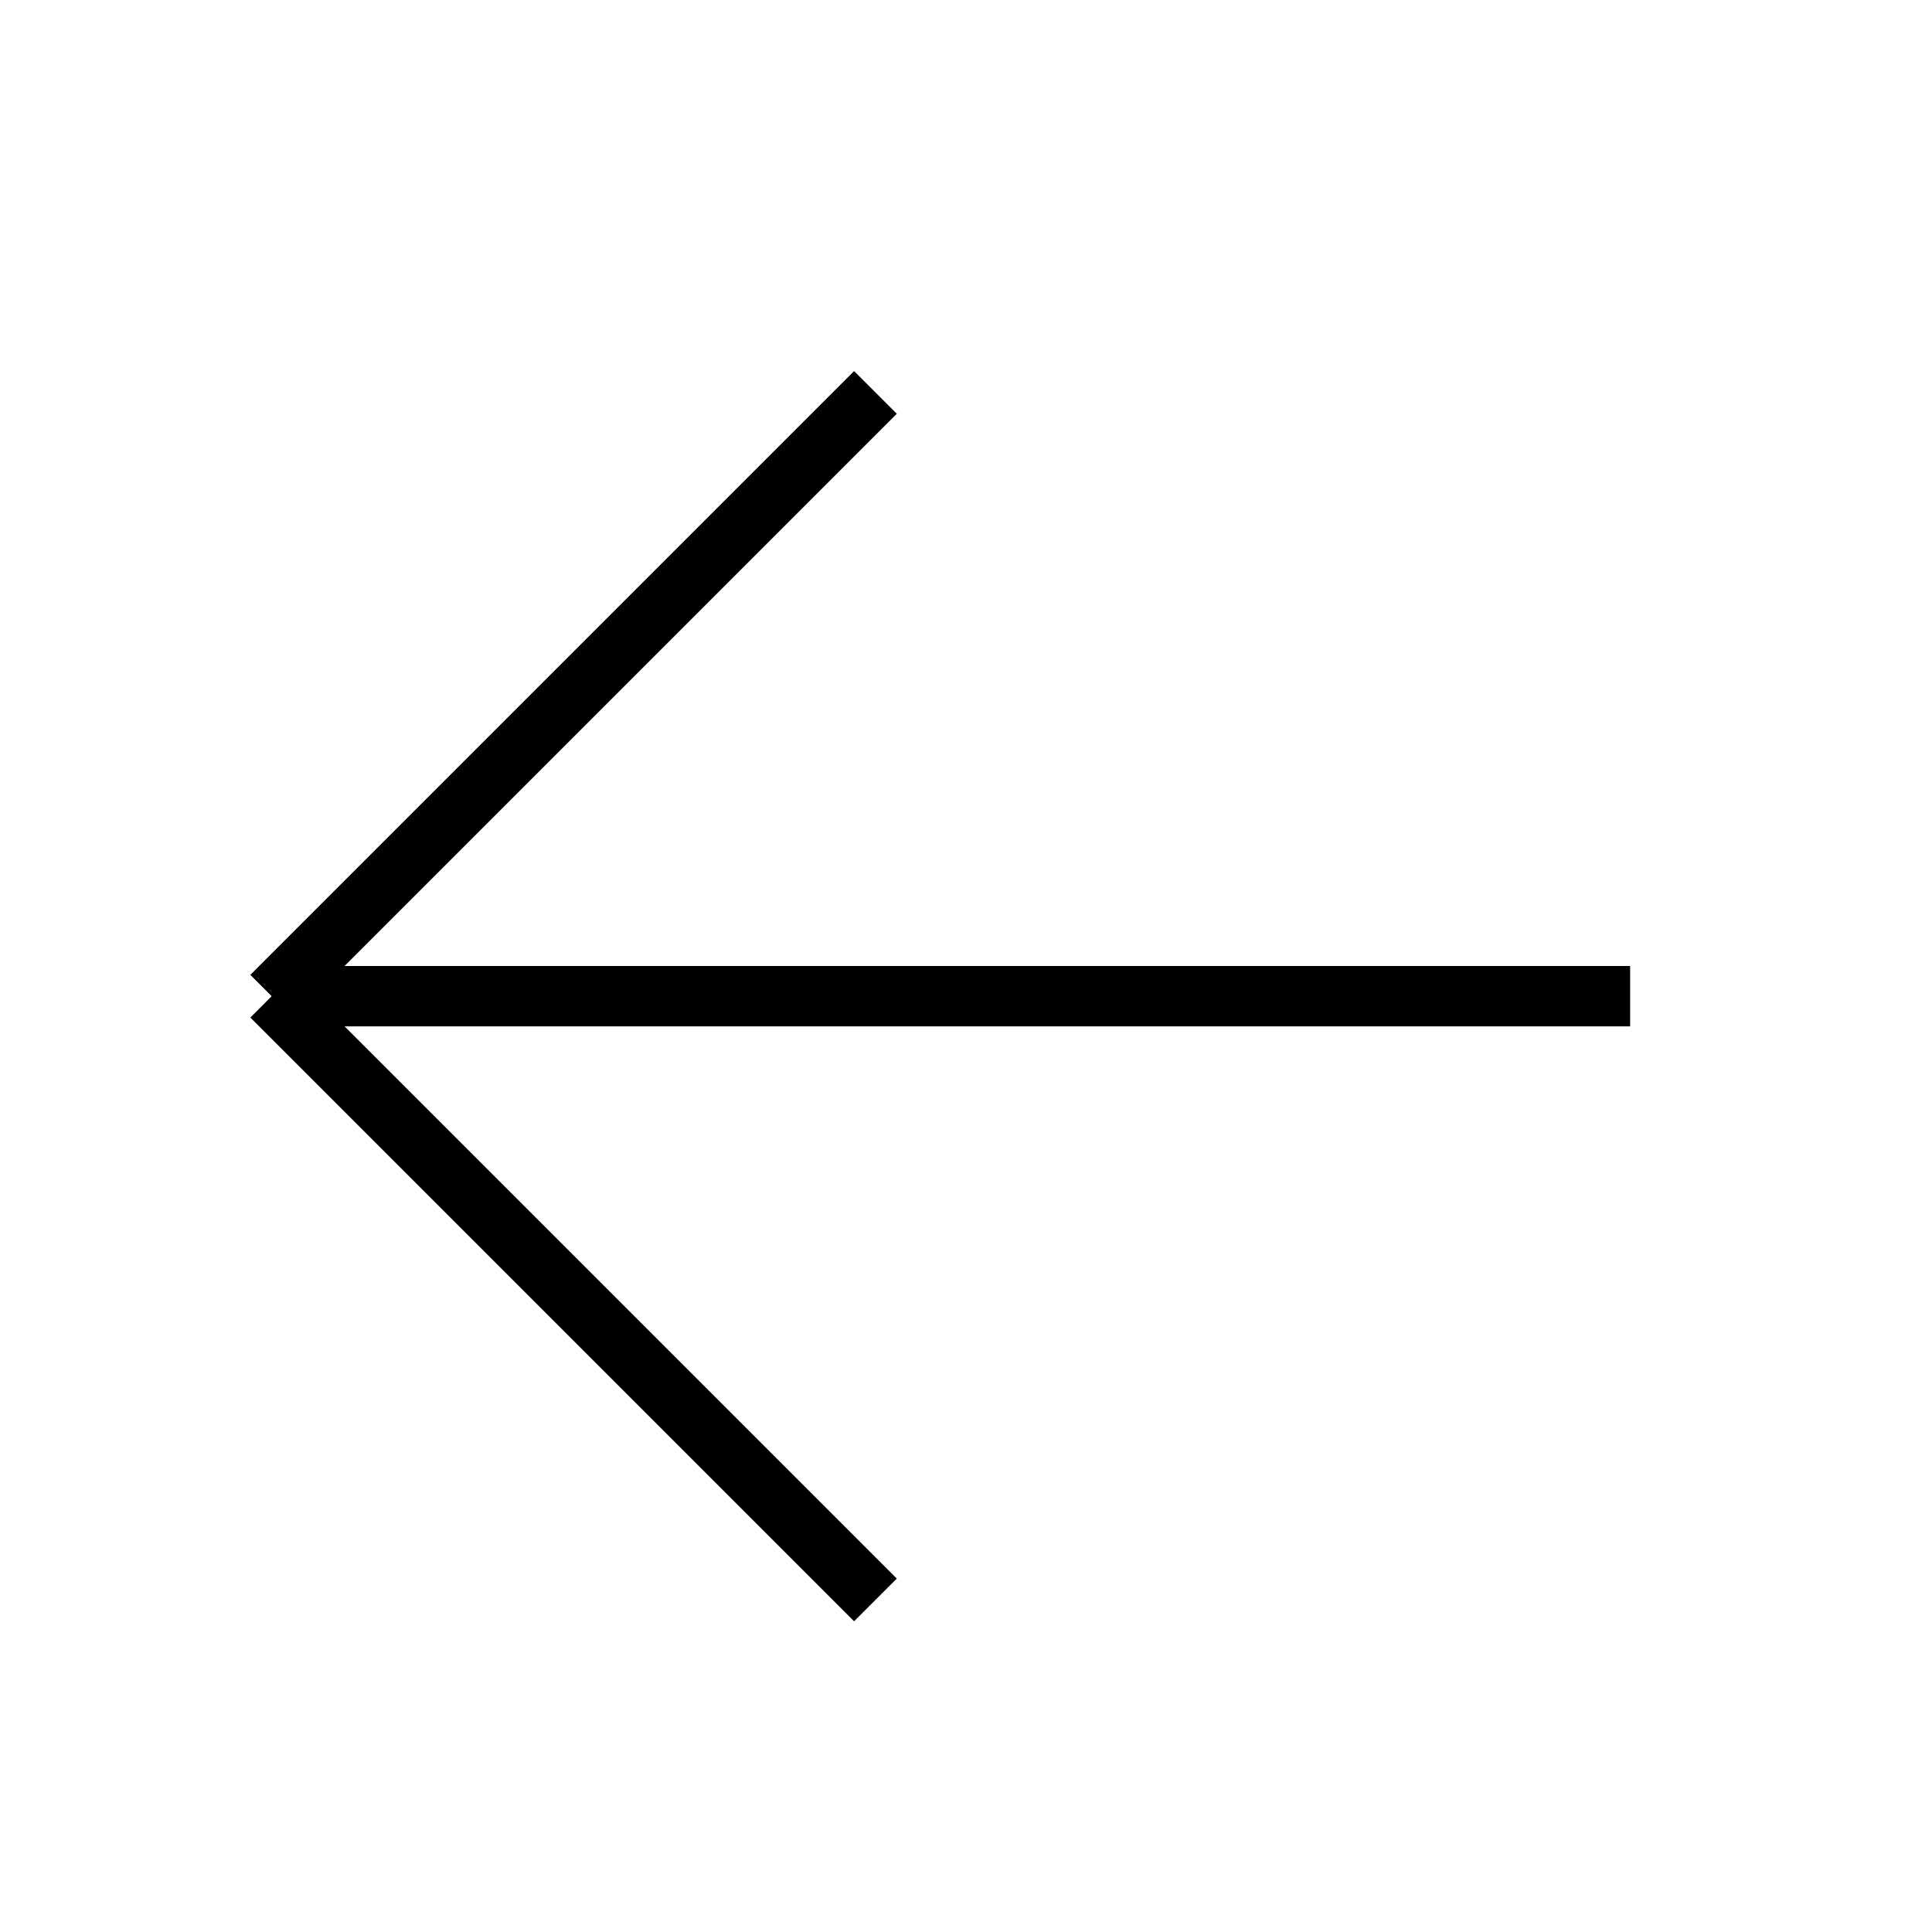
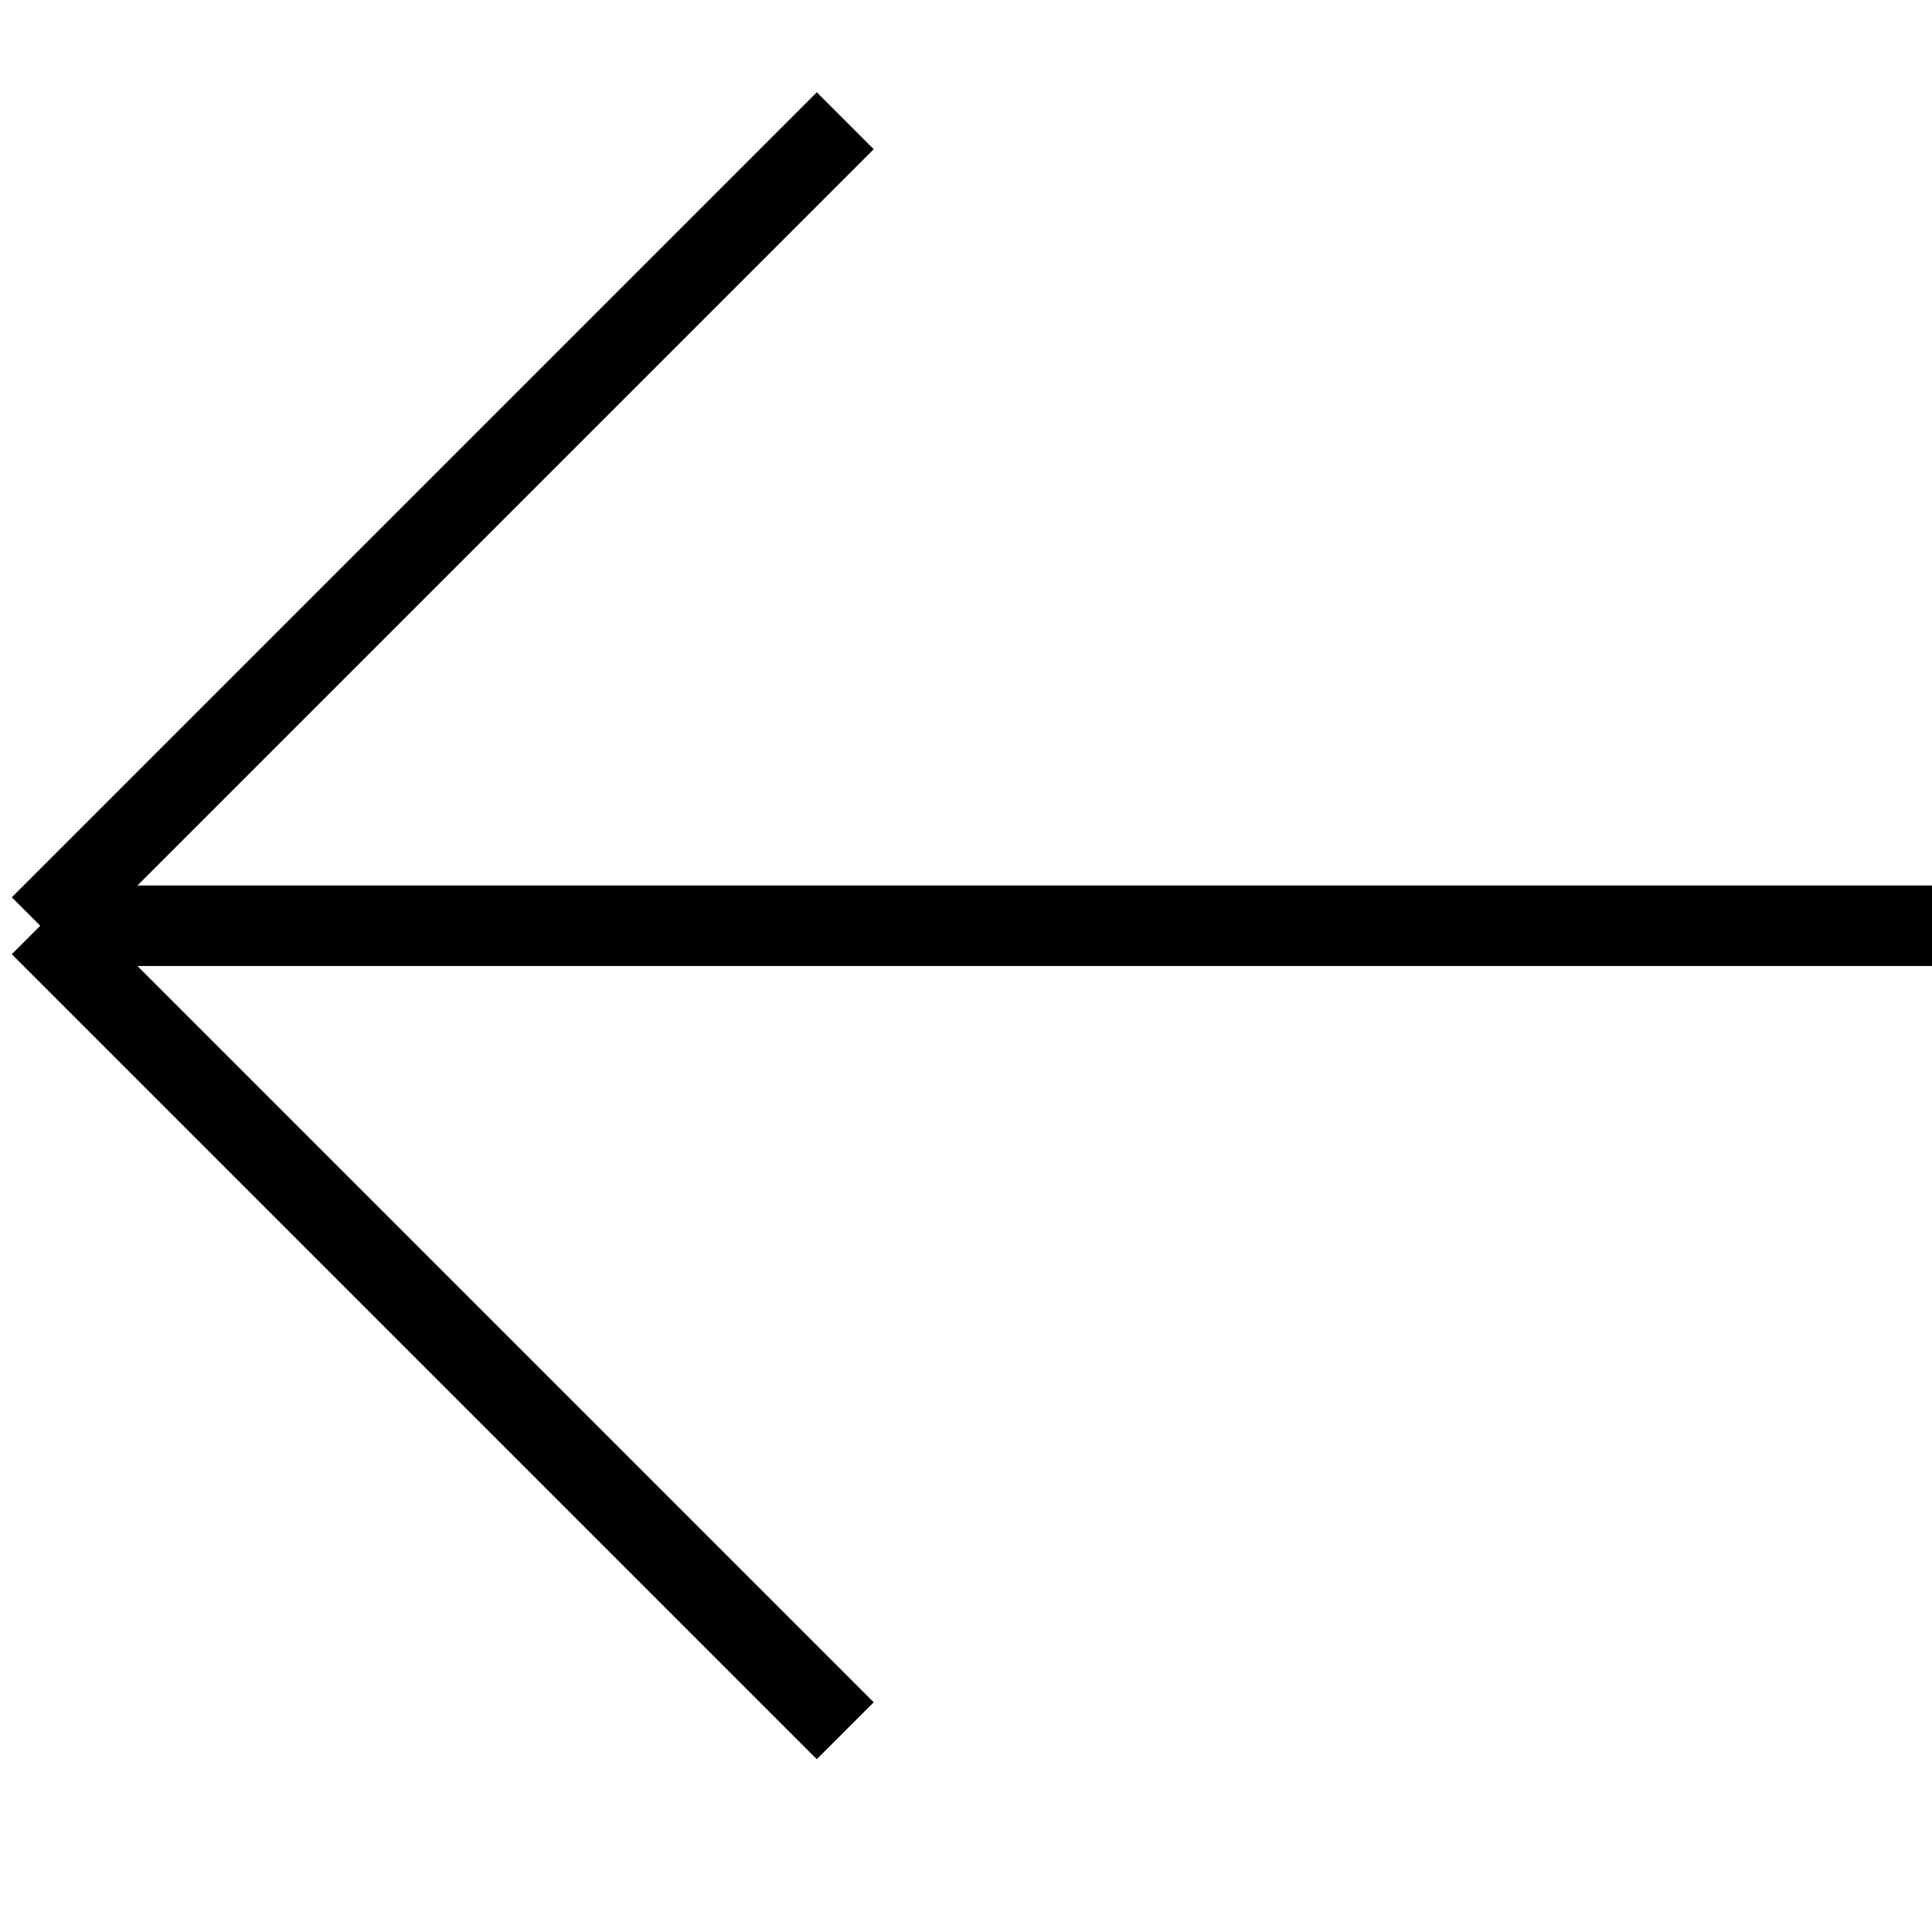
- <svg xmlns="http://www.w3.org/2000/svg" version="1.1" id="Layer_1" x="0px" y="0px" width="32px" height="32px" viewBox="0 0 32 32" enable-background="new 0 0 32 32" xml:space="preserve">
+ <svg xmlns="http://www.w3.org/2000/svg" version="1.1" id="Layer_1" x="0px" y="0px" width="24px" height="24px" viewBox="0 0 24 24" enable-background="new 0 0 24 24" xml:space="preserve">
  <g>
-     <line fill="none" stroke="currentColor" stroke-miterlimit="10" x1="4.5" y1="16.5" x2="14.5" y2="26.5" />
-     <line fill="none" stroke="currentColor" stroke-miterlimit="10" x1="4.5" y1="16.5" x2="14.5" y2="6.5" />
-     <line fill="none" stroke="currentColor" stroke-miterlimit="10" x1="4.5" y1="16.5" x2="27" y2="16.5" />
+     <line fill="none" stroke="currentColor" stroke-miterlimit="10" x1="0.5" y1="11.5" x2="10.5" y2="21.5" />
+     <line fill="none" stroke="currentColor" stroke-miterlimit="10" x1="0.5" y1="11.5" x2="10.5" y2="1.5" />
+     <line fill="none" stroke="currentColor" stroke-miterlimit="10" x1="0.5" y1="11.5" x2="24" y2="11.5" />
  </g>
</svg>
